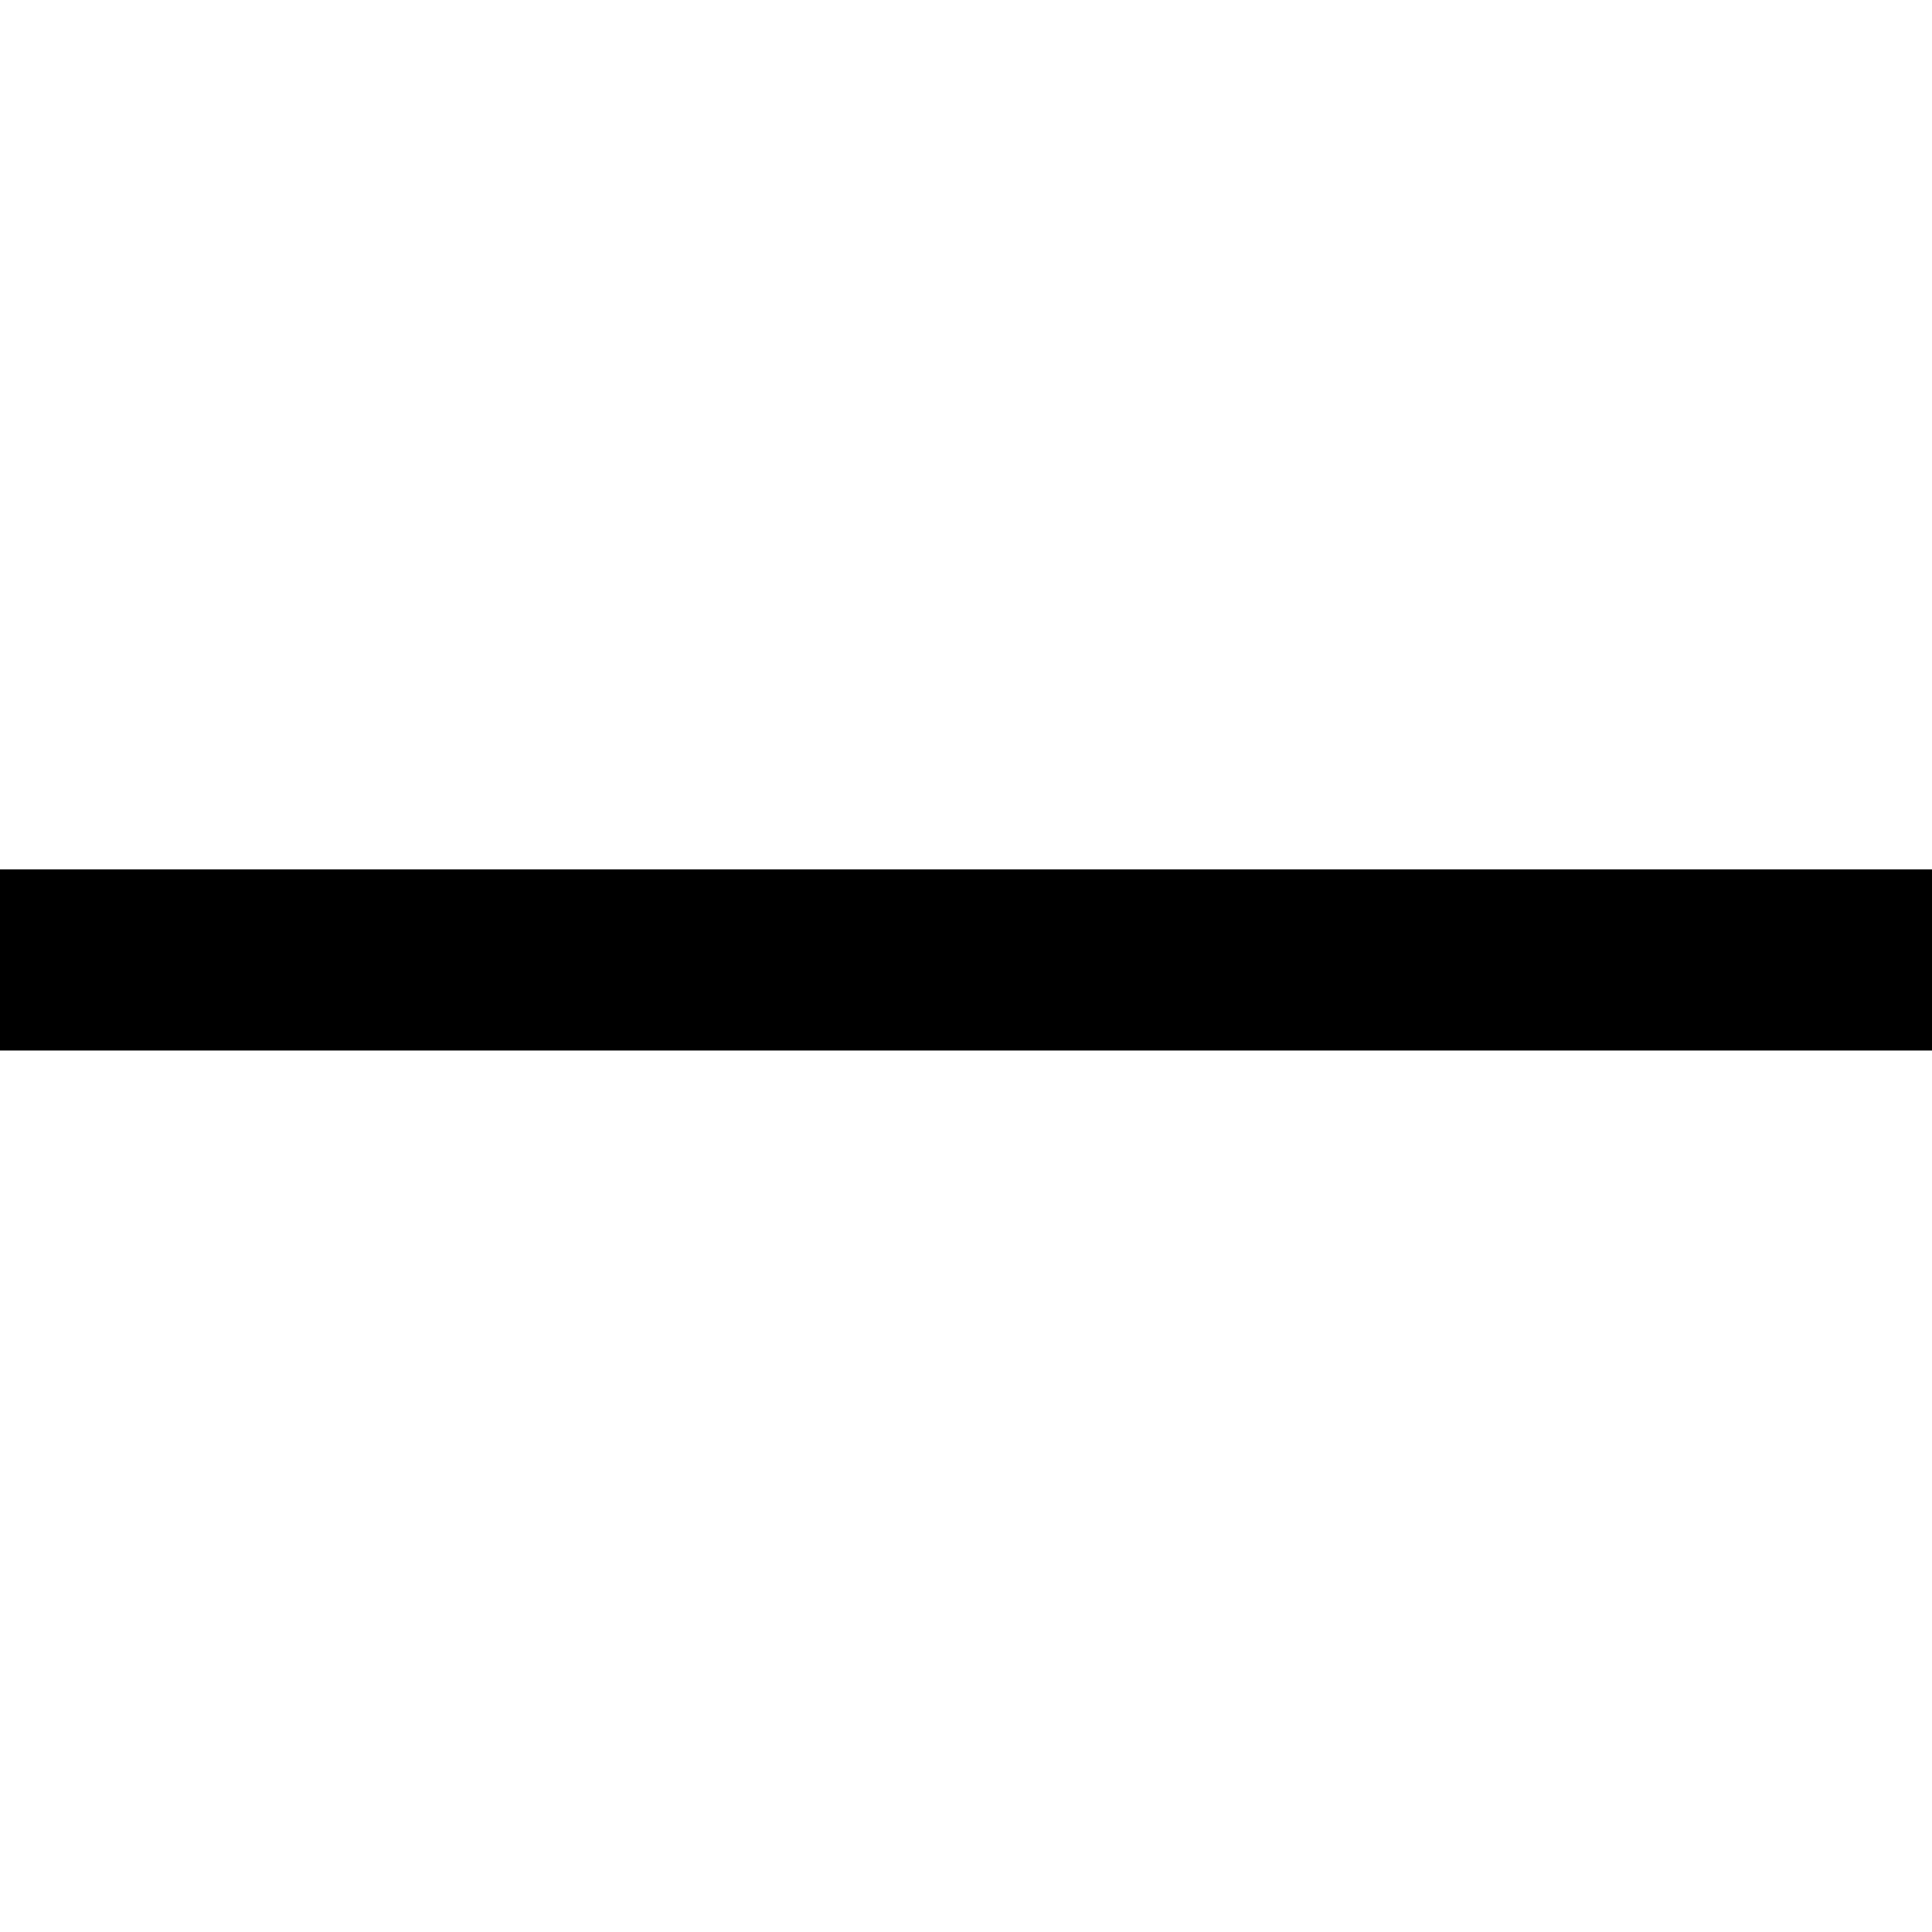
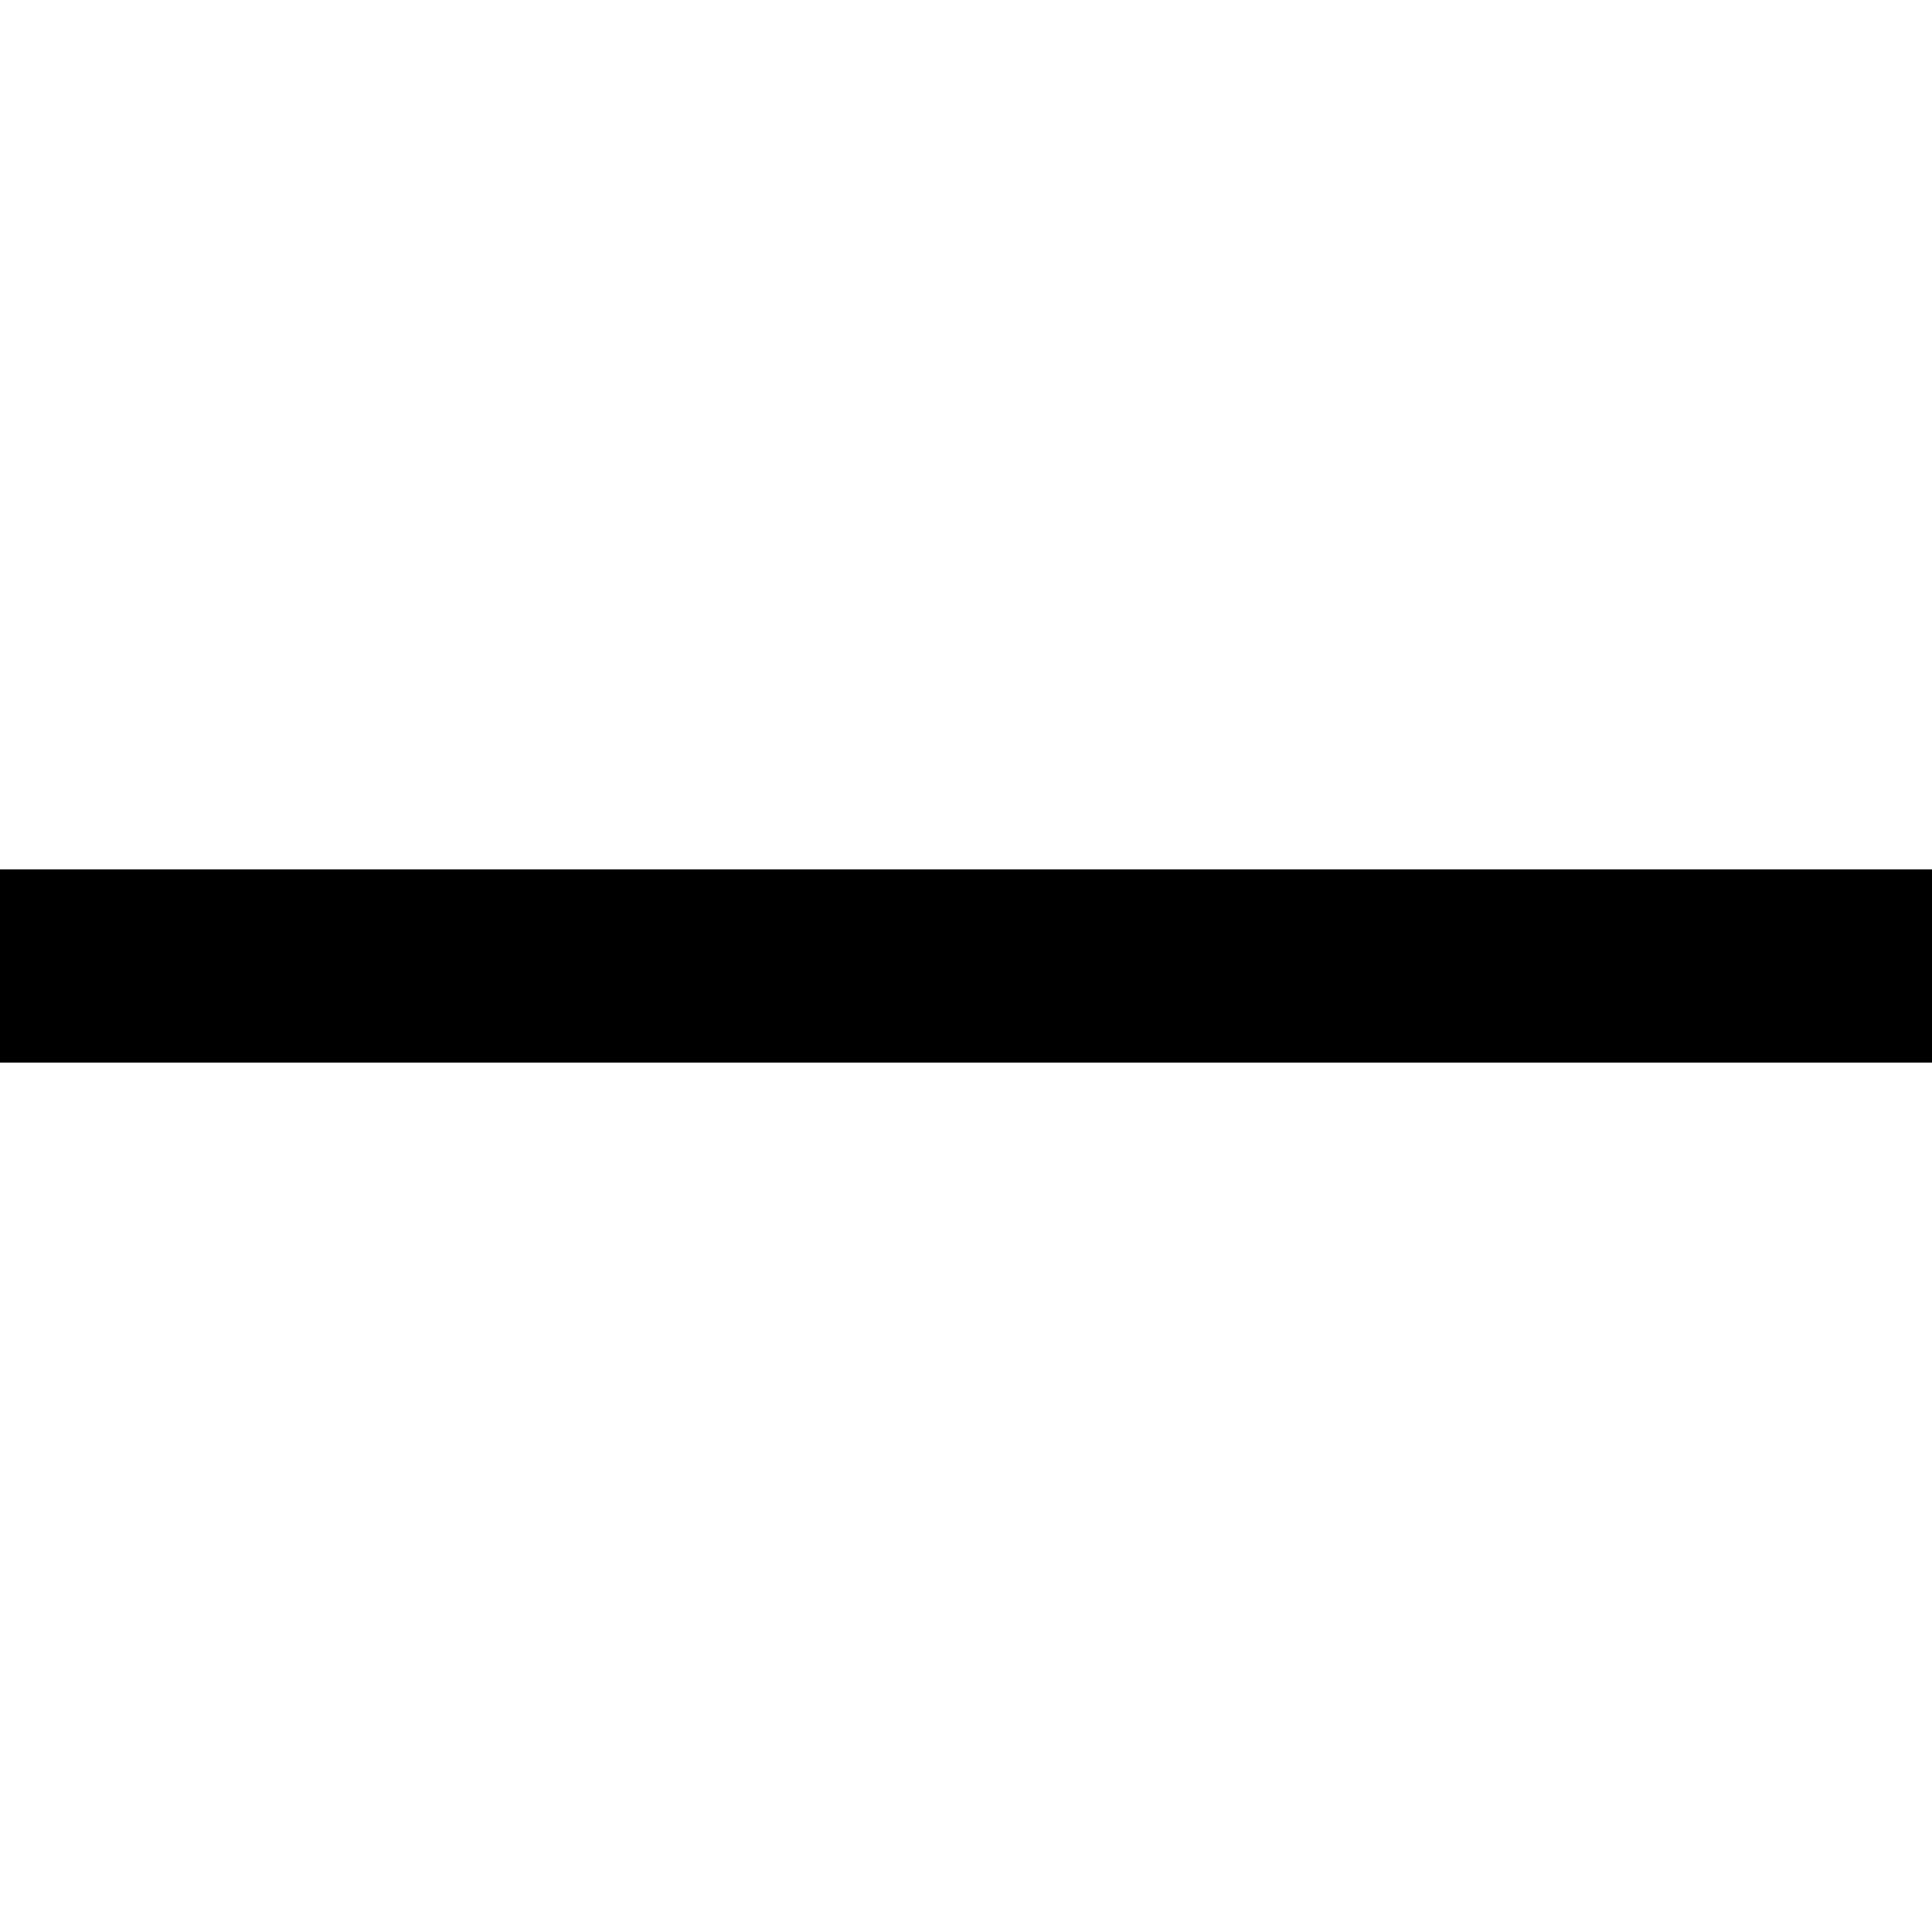
- <svg xmlns="http://www.w3.org/2000/svg" version="1.1" id="Layer_1" x="0px" y="0px" viewBox="0 0 16 16" style="enable-background:new 0 0 16 16;" xml:space="preserve">
-   <g id="surface1">
-     <path d="M0,7.2v1.5h16V7.2H0z" />
+ <svg xmlns="http://www.w3.org/2000/svg" version="1.1" id="Layer_1" x="0px" y="0px" viewBox="0 0 10 10" style="enable-background:new 0 0 10 10;" xml:space="preserve">
+   <style type="text/css">
+ 	.st0{enable-background:new    ;}
+ </style>
+   <g class="st0">
+     <path d="M10,4.5v1H0v-1H10z" />
  </g>
</svg>
